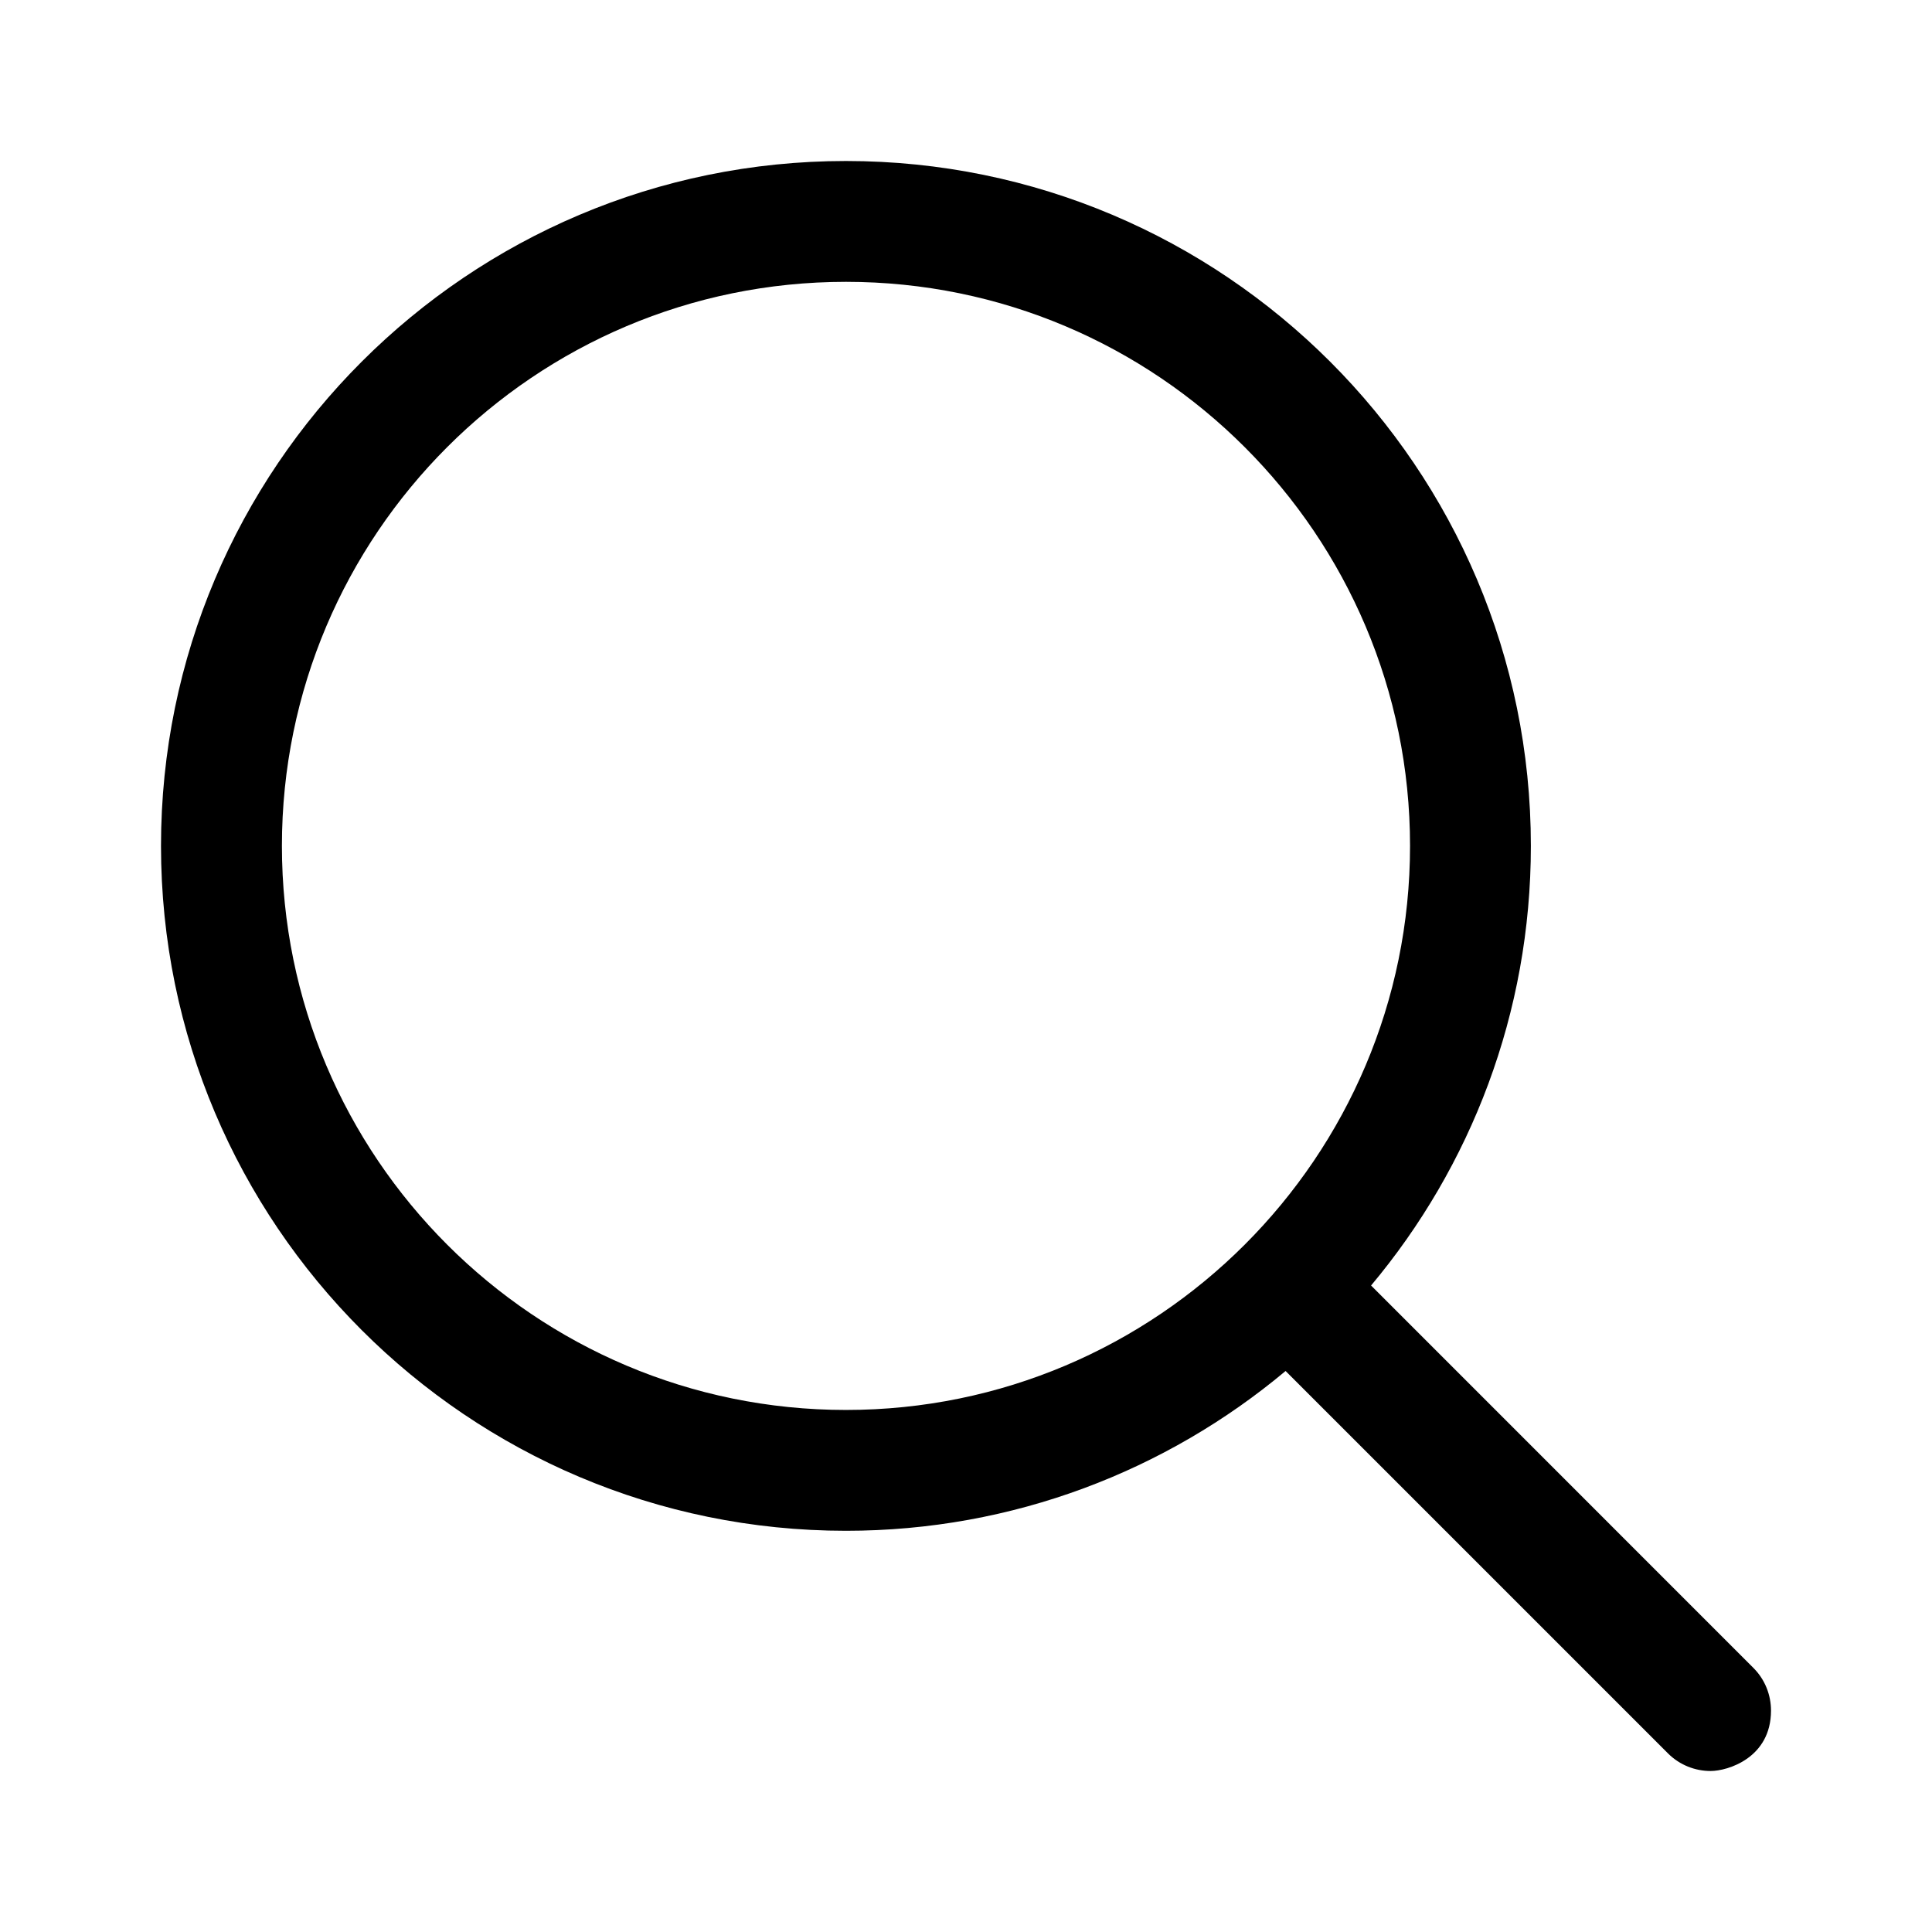
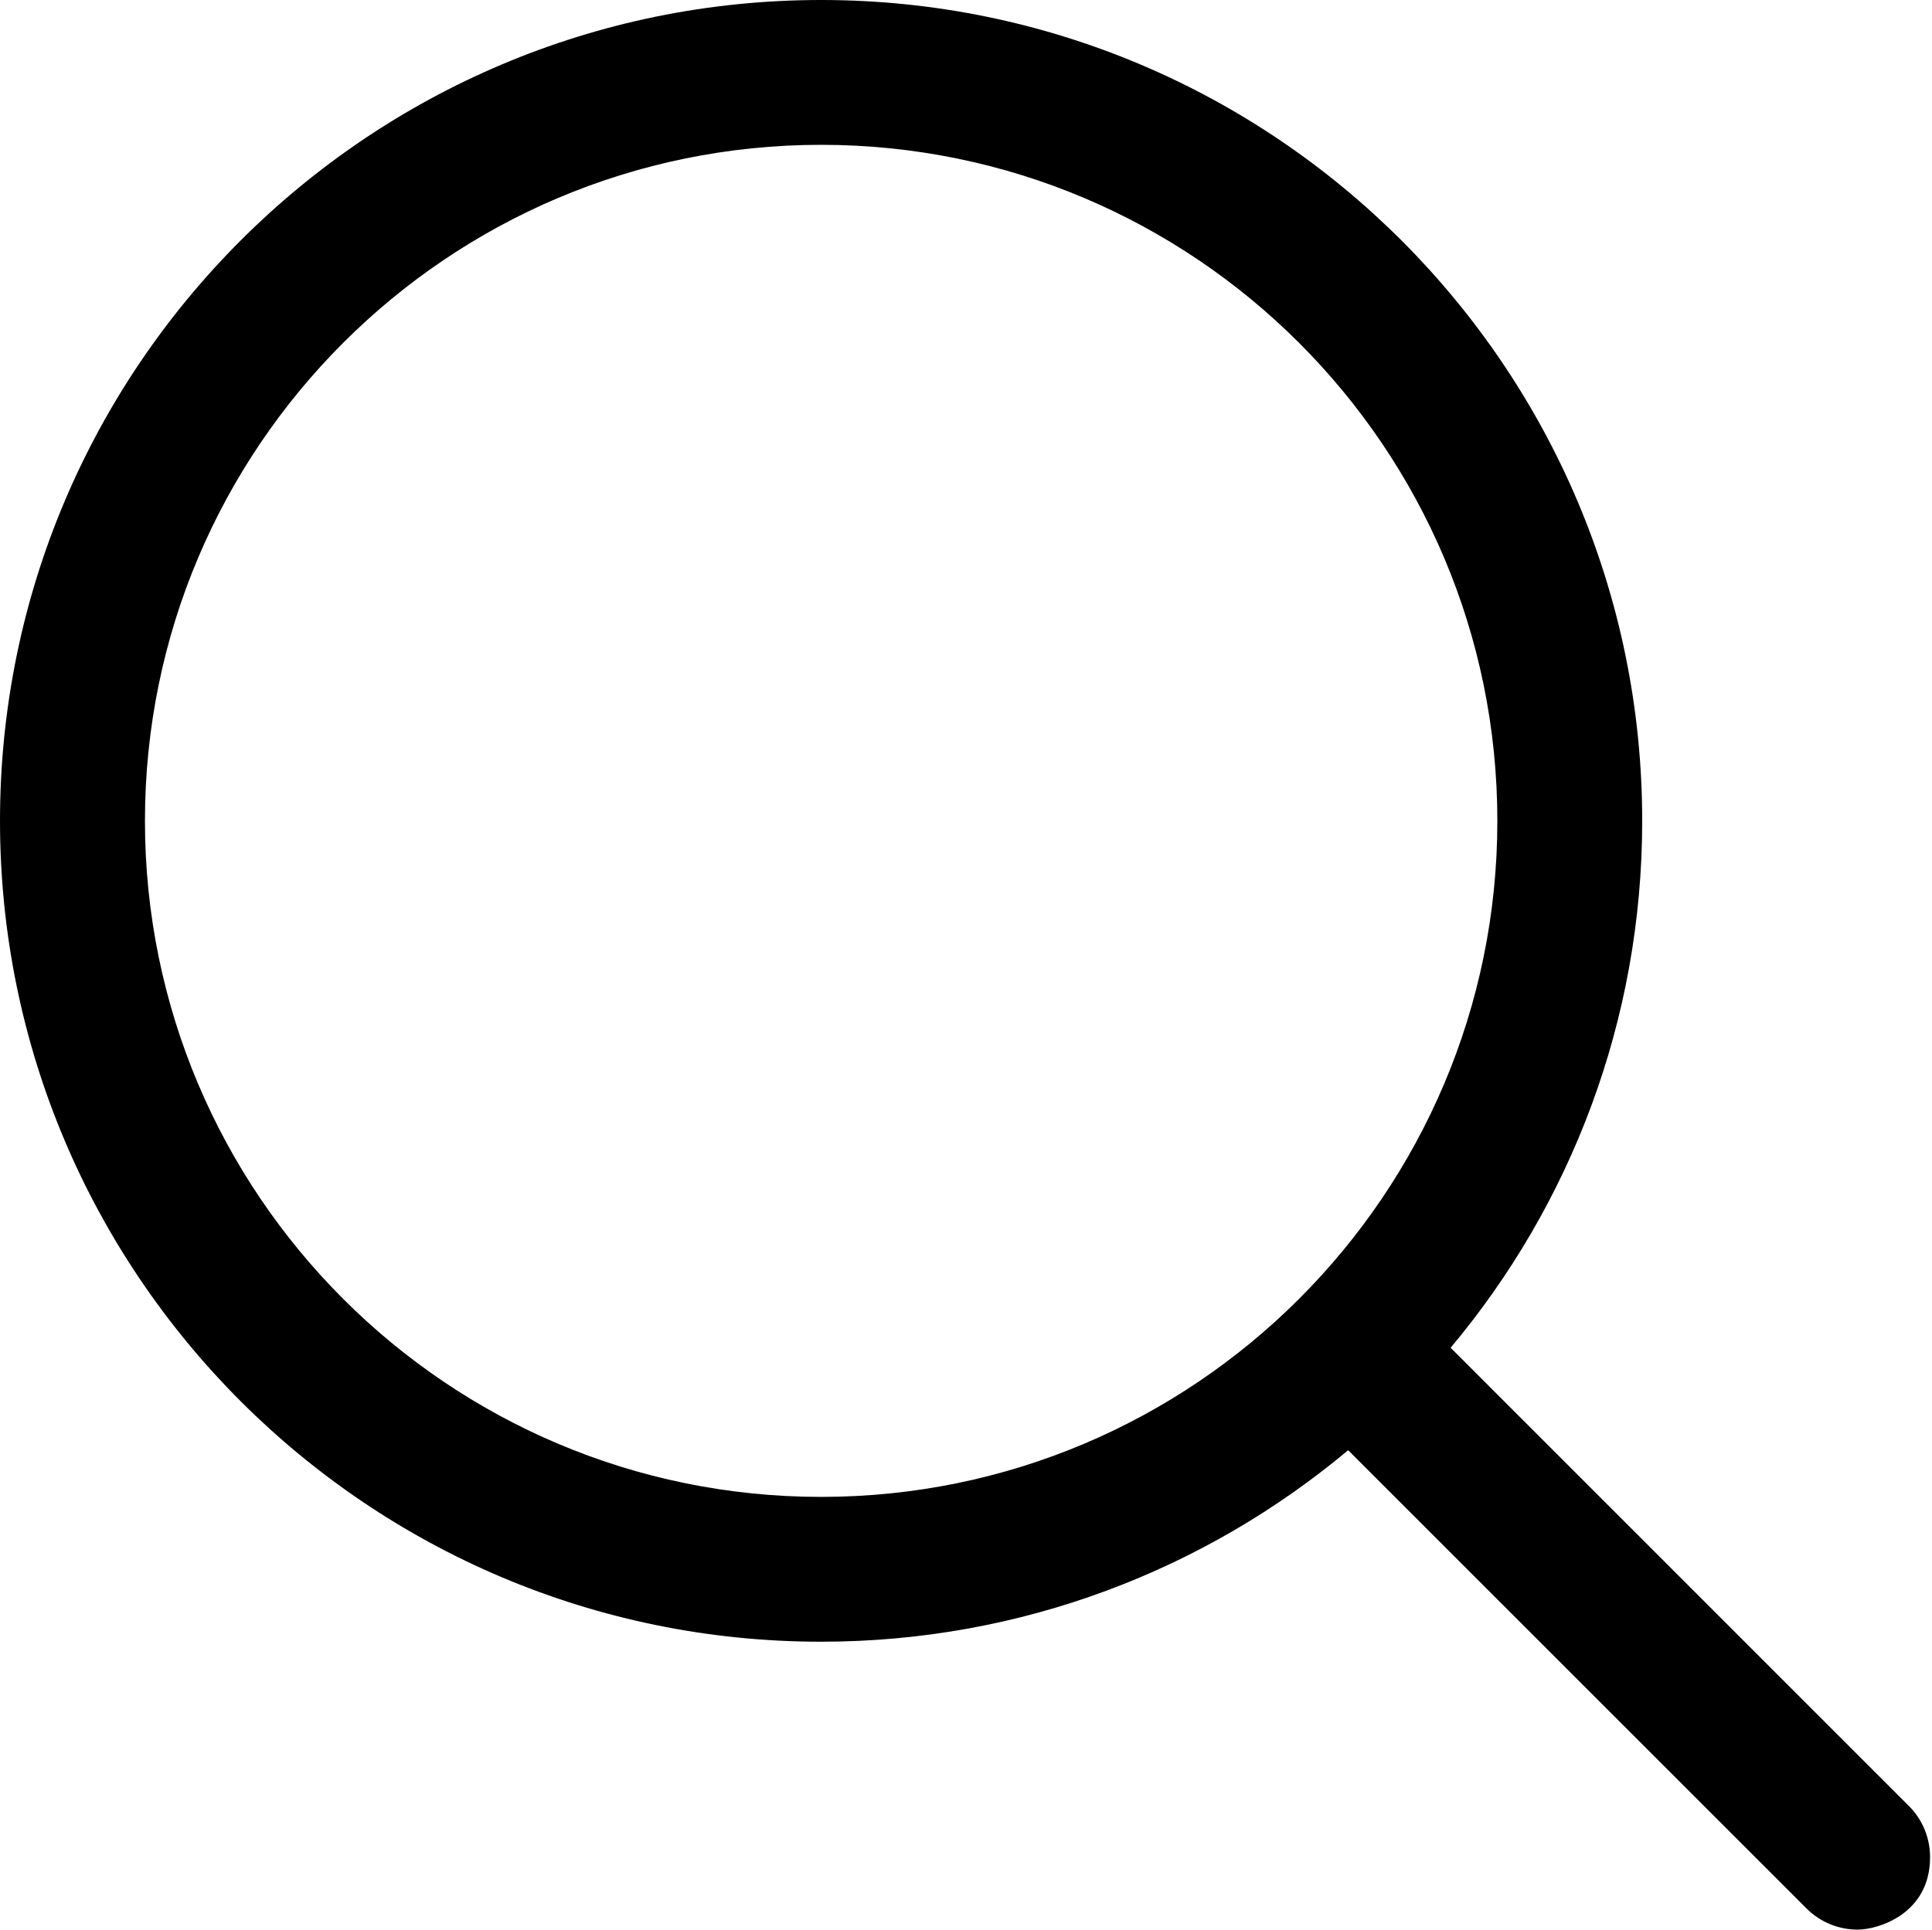
- <svg xmlns="http://www.w3.org/2000/svg" clip-rule="evenodd" fill-rule="evenodd" stroke-linejoin="round" stroke-miterlimit="2" viewBox="0 0 24 24">
+ <svg xmlns="http://www.w3.org/2000/svg" clip-rule="evenodd" fill-rule="evenodd" stroke-linejoin="round" stroke-miterlimit="2" viewBox="2 2 20.02 20">
  <path d="m15.97 17.031c-1.479 1.238-3.384 1.985-5.461 1.985-4.697 0-8.509-3.812-8.509-8.508s3.812-8.508 8.509-8.508c4.695 0 8.508 3.812 8.508 8.508 0 2.078-.747 3.984-1.985 5.461l4.749 4.75c.146.146.219.338.219.531 0 .587-.537.75-.75.75-.192 0-.384-.073-.531-.22zm-5.461-13.53c-3.868 0-7.007 3.14-7.007 7.007s3.139 7.007 7.007 7.007c3.866 0 7.007-3.14 7.007-7.007s-3.141-7.007-7.007-7.007z" fill-rule="nonzero" />
</svg>
